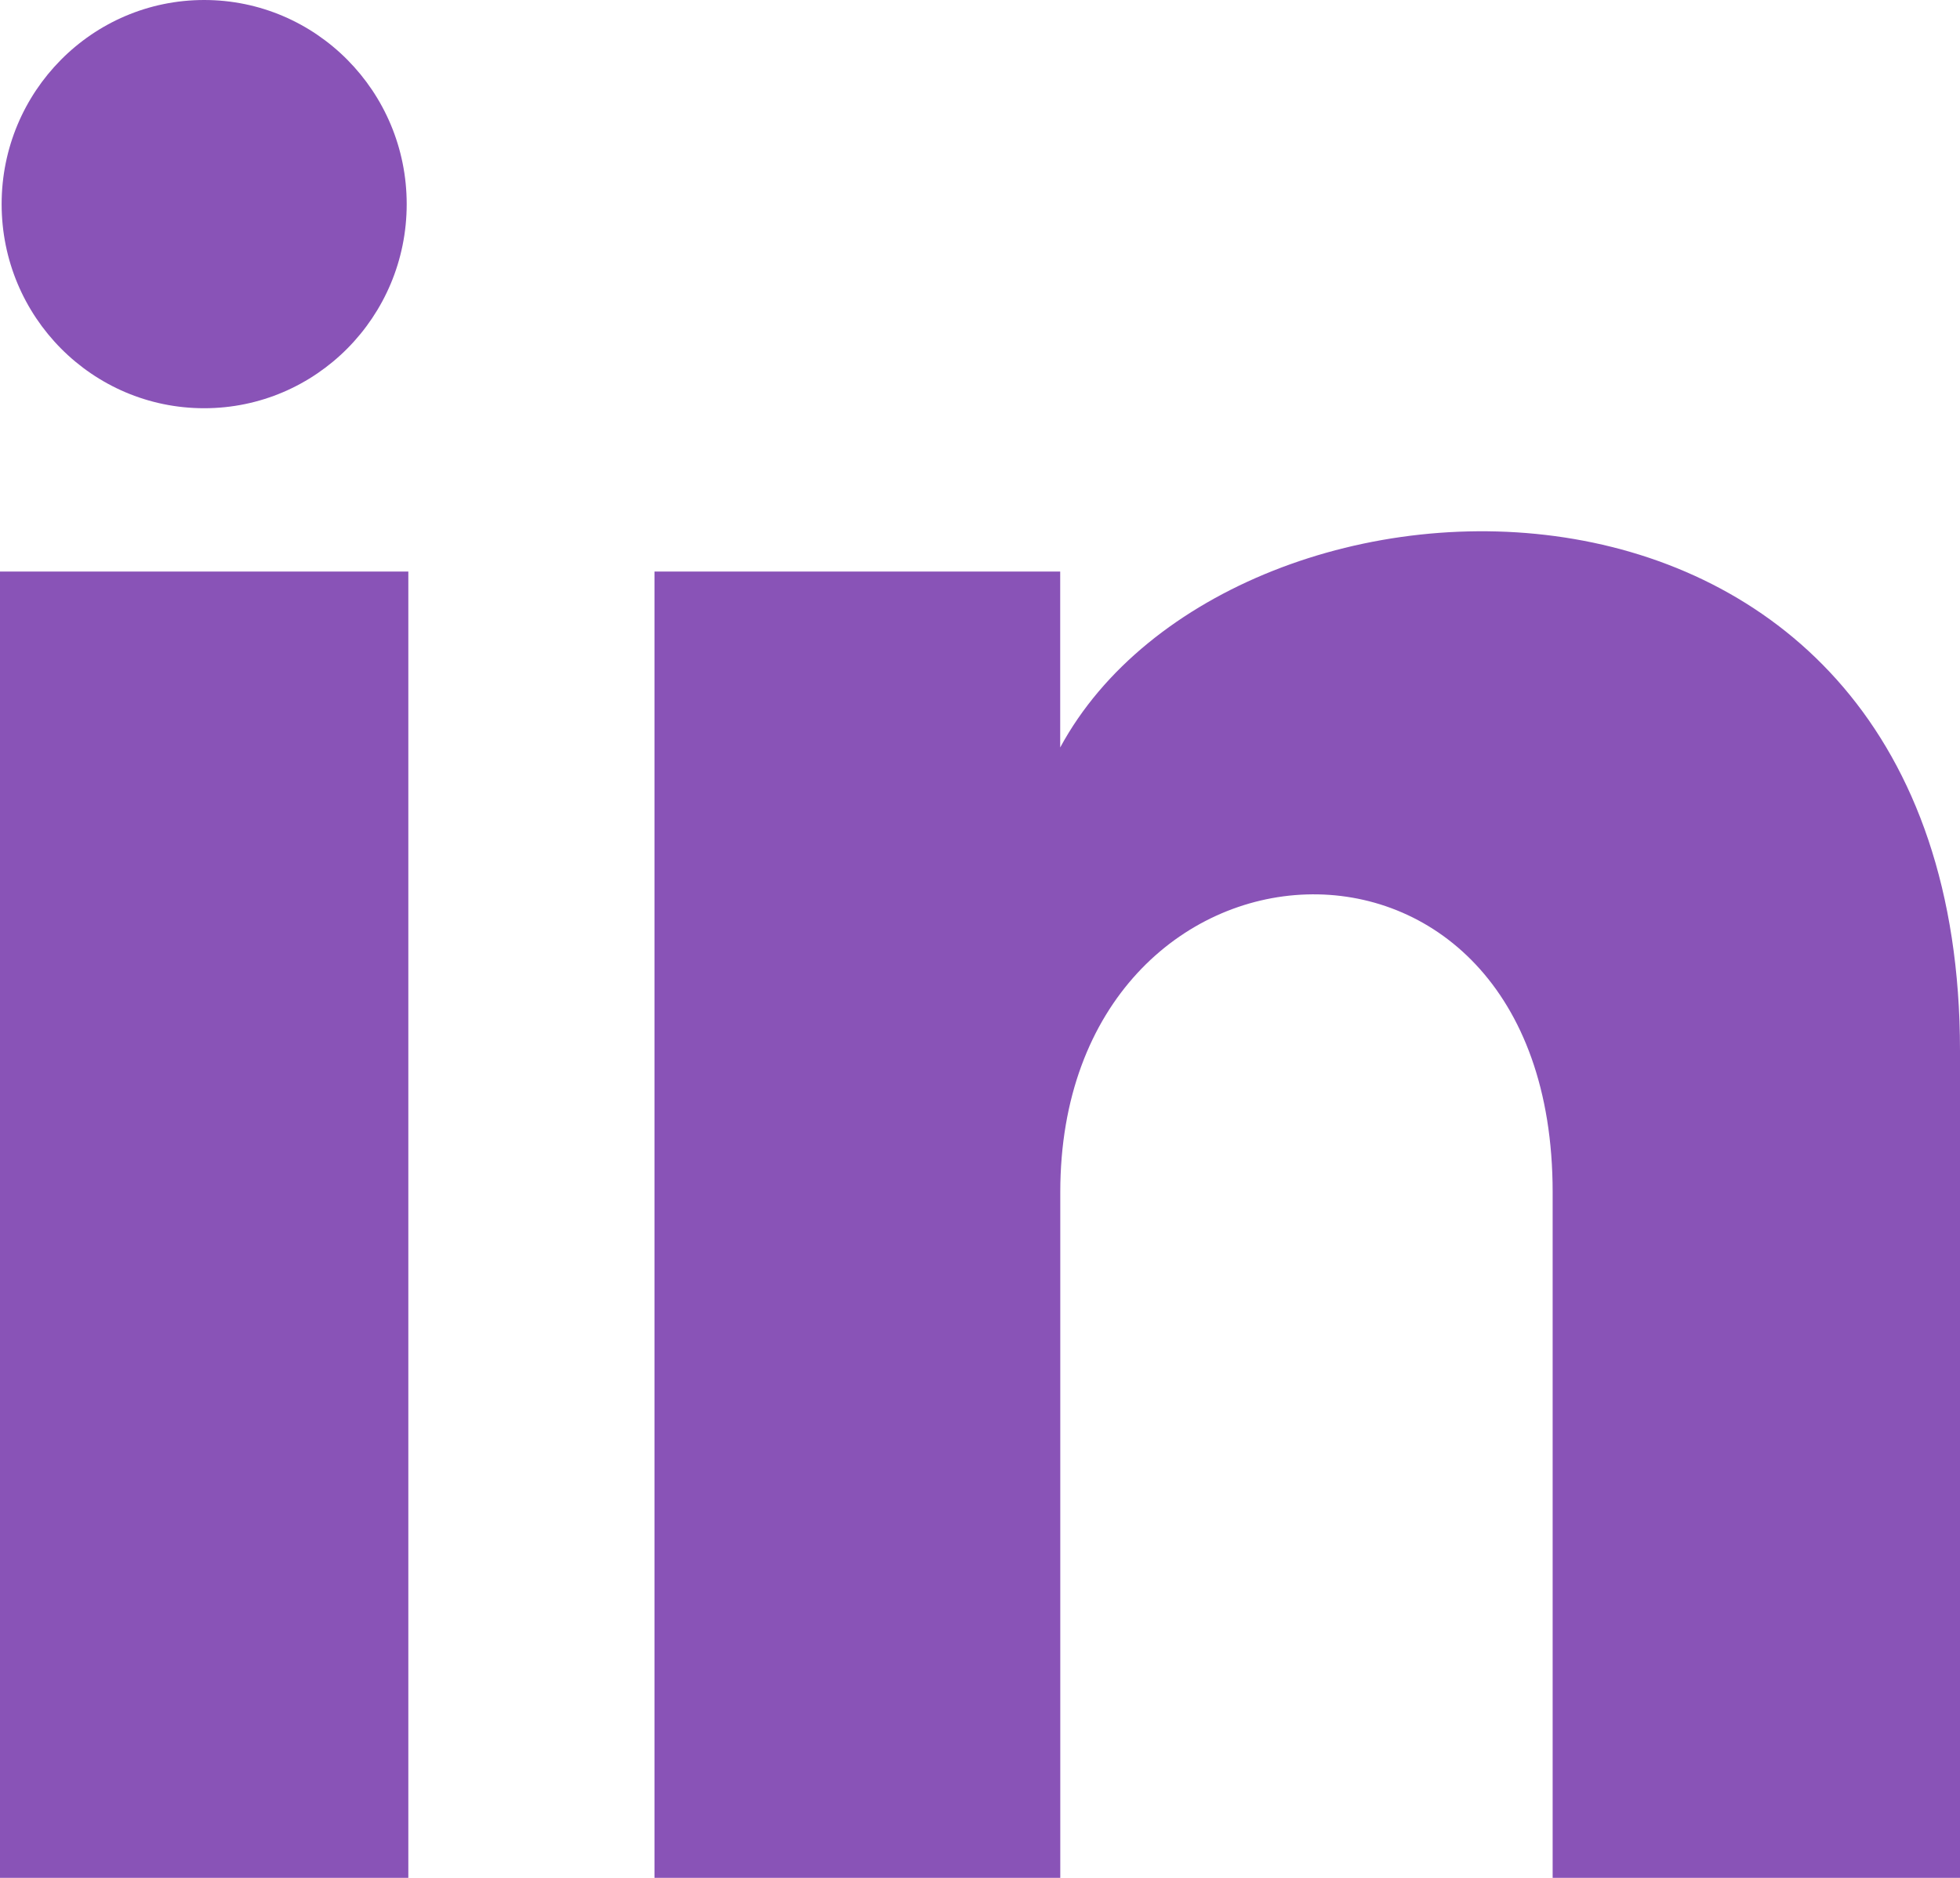
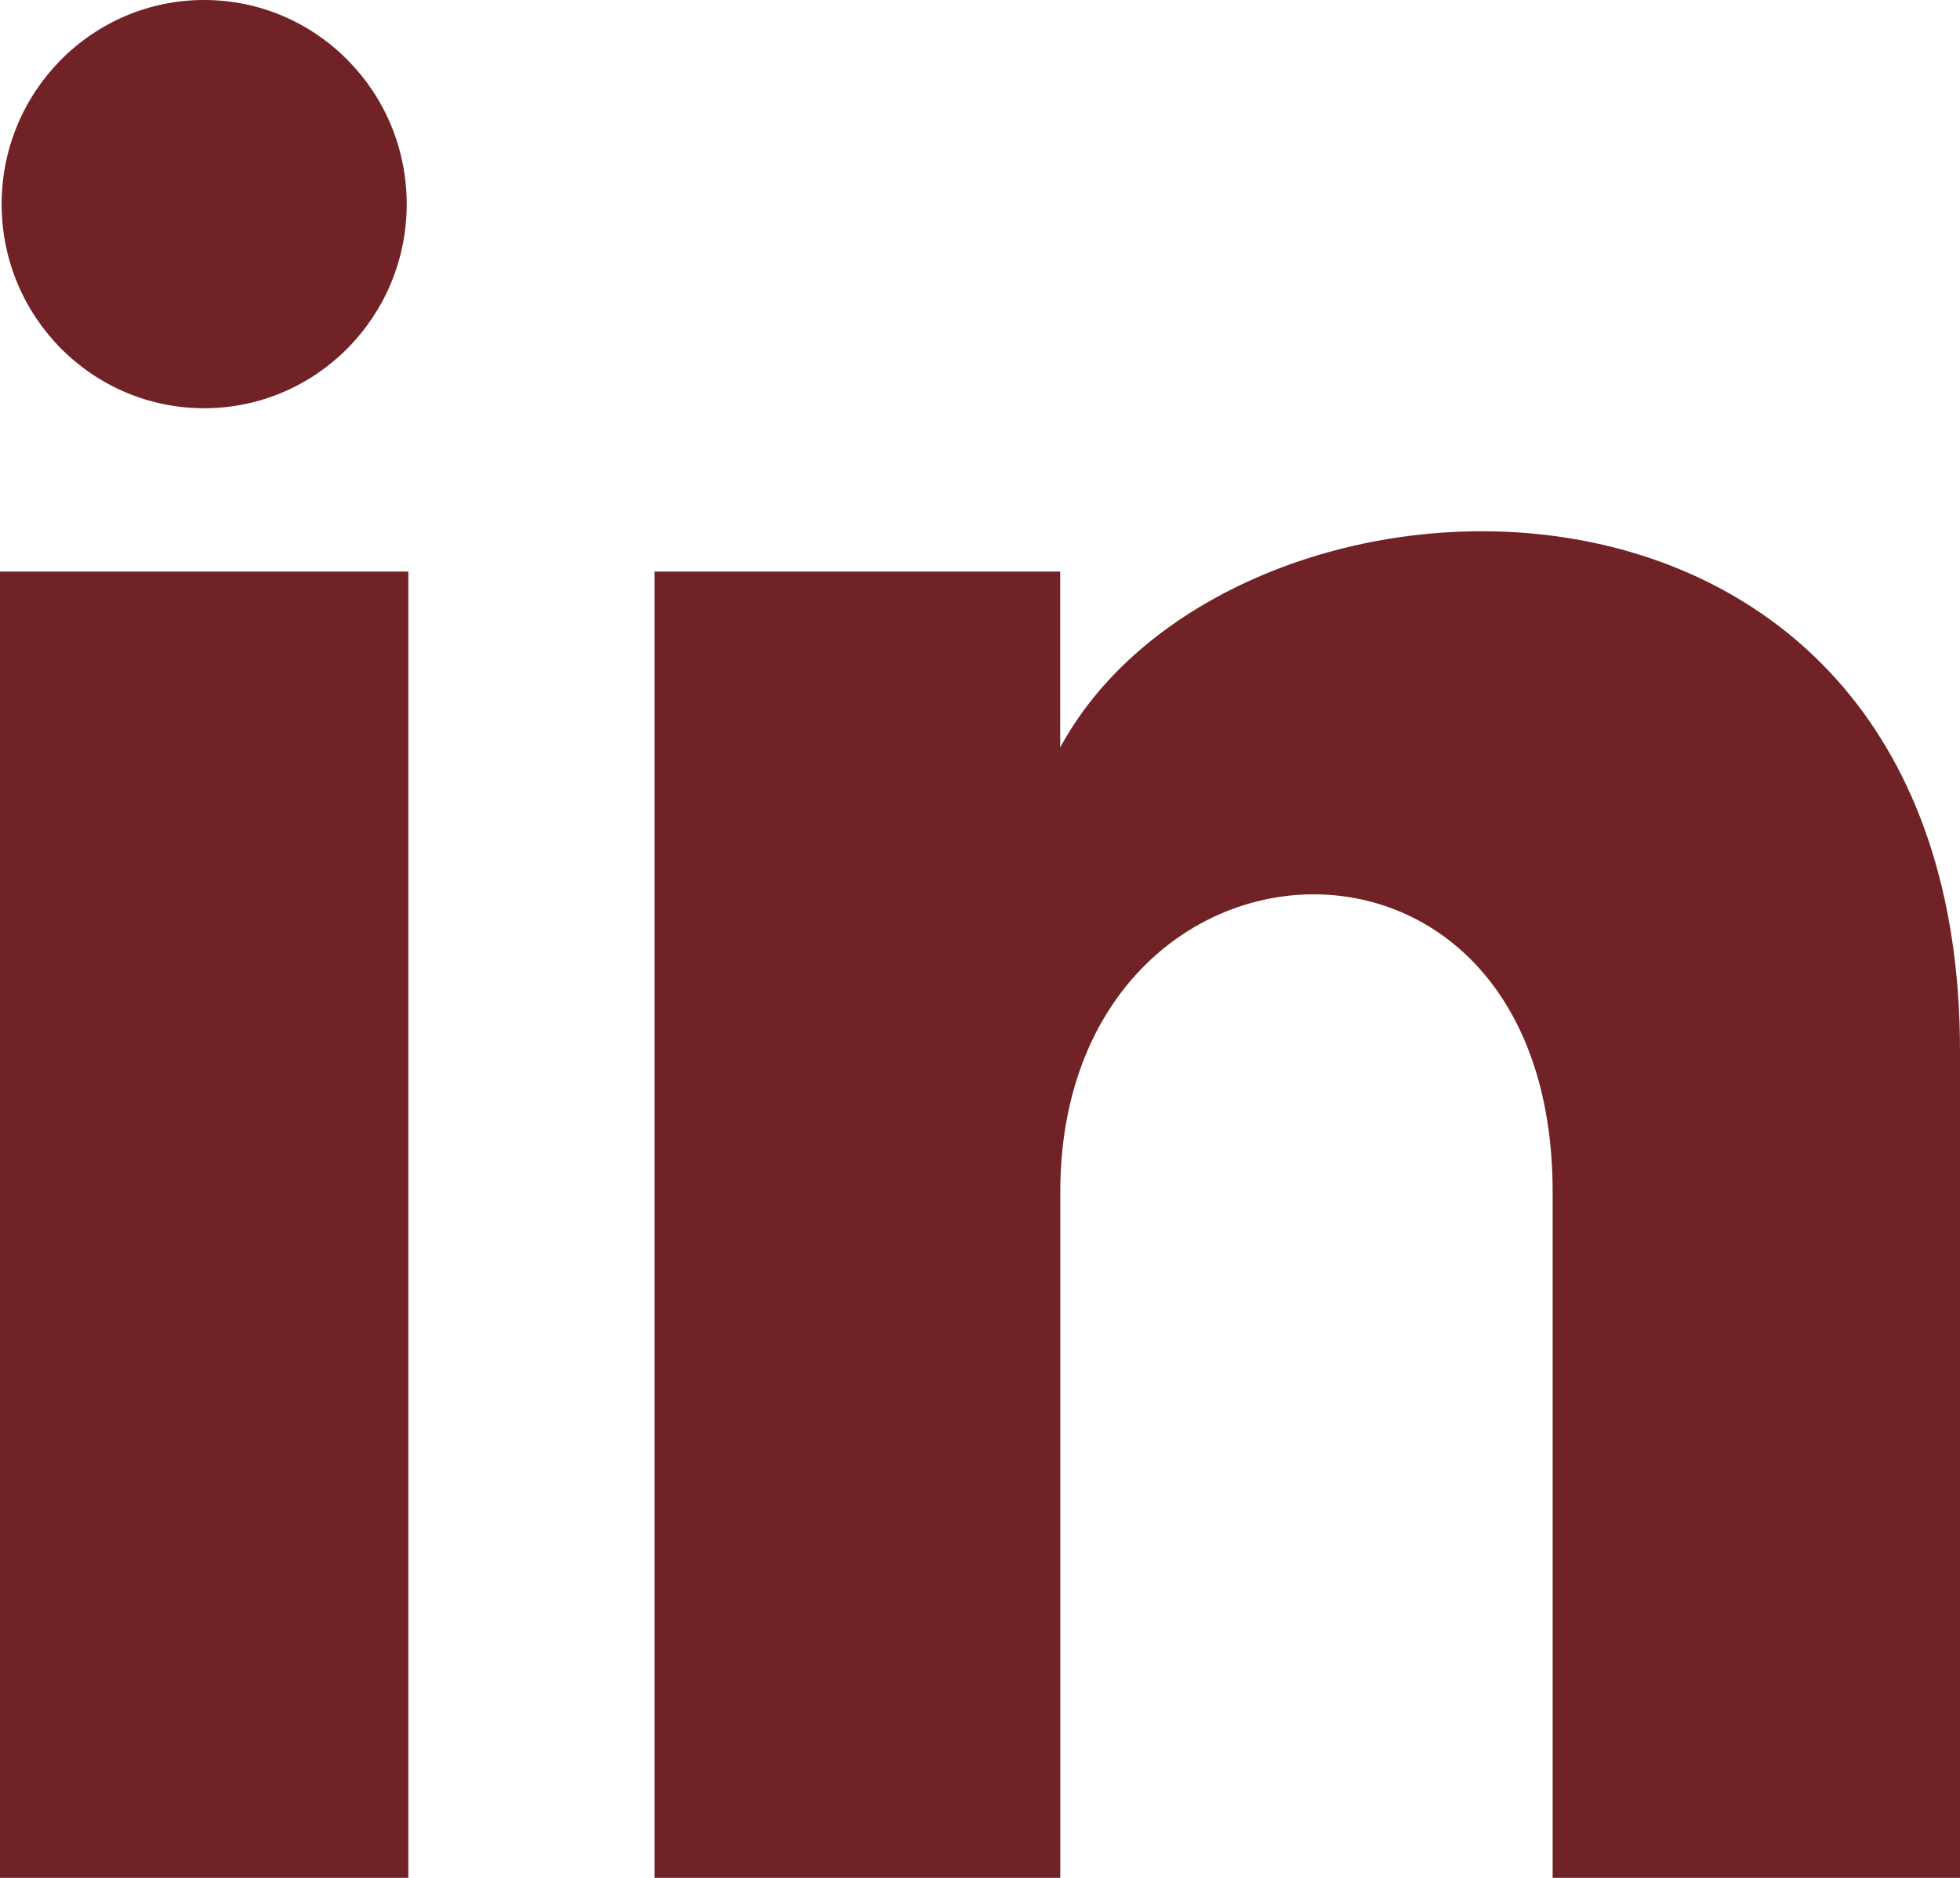
<svg xmlns="http://www.w3.org/2000/svg" width="24" height="23" viewBox="0 0 24 23" fill="none">
-   <path d="M4.98 2.5C4.98 3.881 3.87 5 2.5 5C1.13 5 0.02 3.881 0.02 2.5C0.02 1.12 1.13 0 2.5 0C3.87 0 4.98 1.12 4.98 2.5ZM5 7H0V23H5V7ZM12.982 7H8.014V23H12.983V14.601C12.983 9.931 19.012 9.549 19.012 14.601V23H24V12.869C24 4.989 15.078 5.276 12.982 9.155V7Z" fill="#8953B7" />
+   <path d="M4.98 2.5C4.98 3.881 3.87 5 2.5 5C1.13 5 0.02 3.881 0.02 2.5C0.02 1.12 1.13 0 2.5 0C3.87 0 4.98 1.12 4.98 2.5ZM5 7H0V23H5V7ZM12.982 7H8.014V23H12.983V14.601C12.983 9.931 19.012 9.549 19.012 14.601V23H24V12.869C24 4.989 15.078 5.276 12.982 9.155V7Z" fill="#702226" />
</svg>
